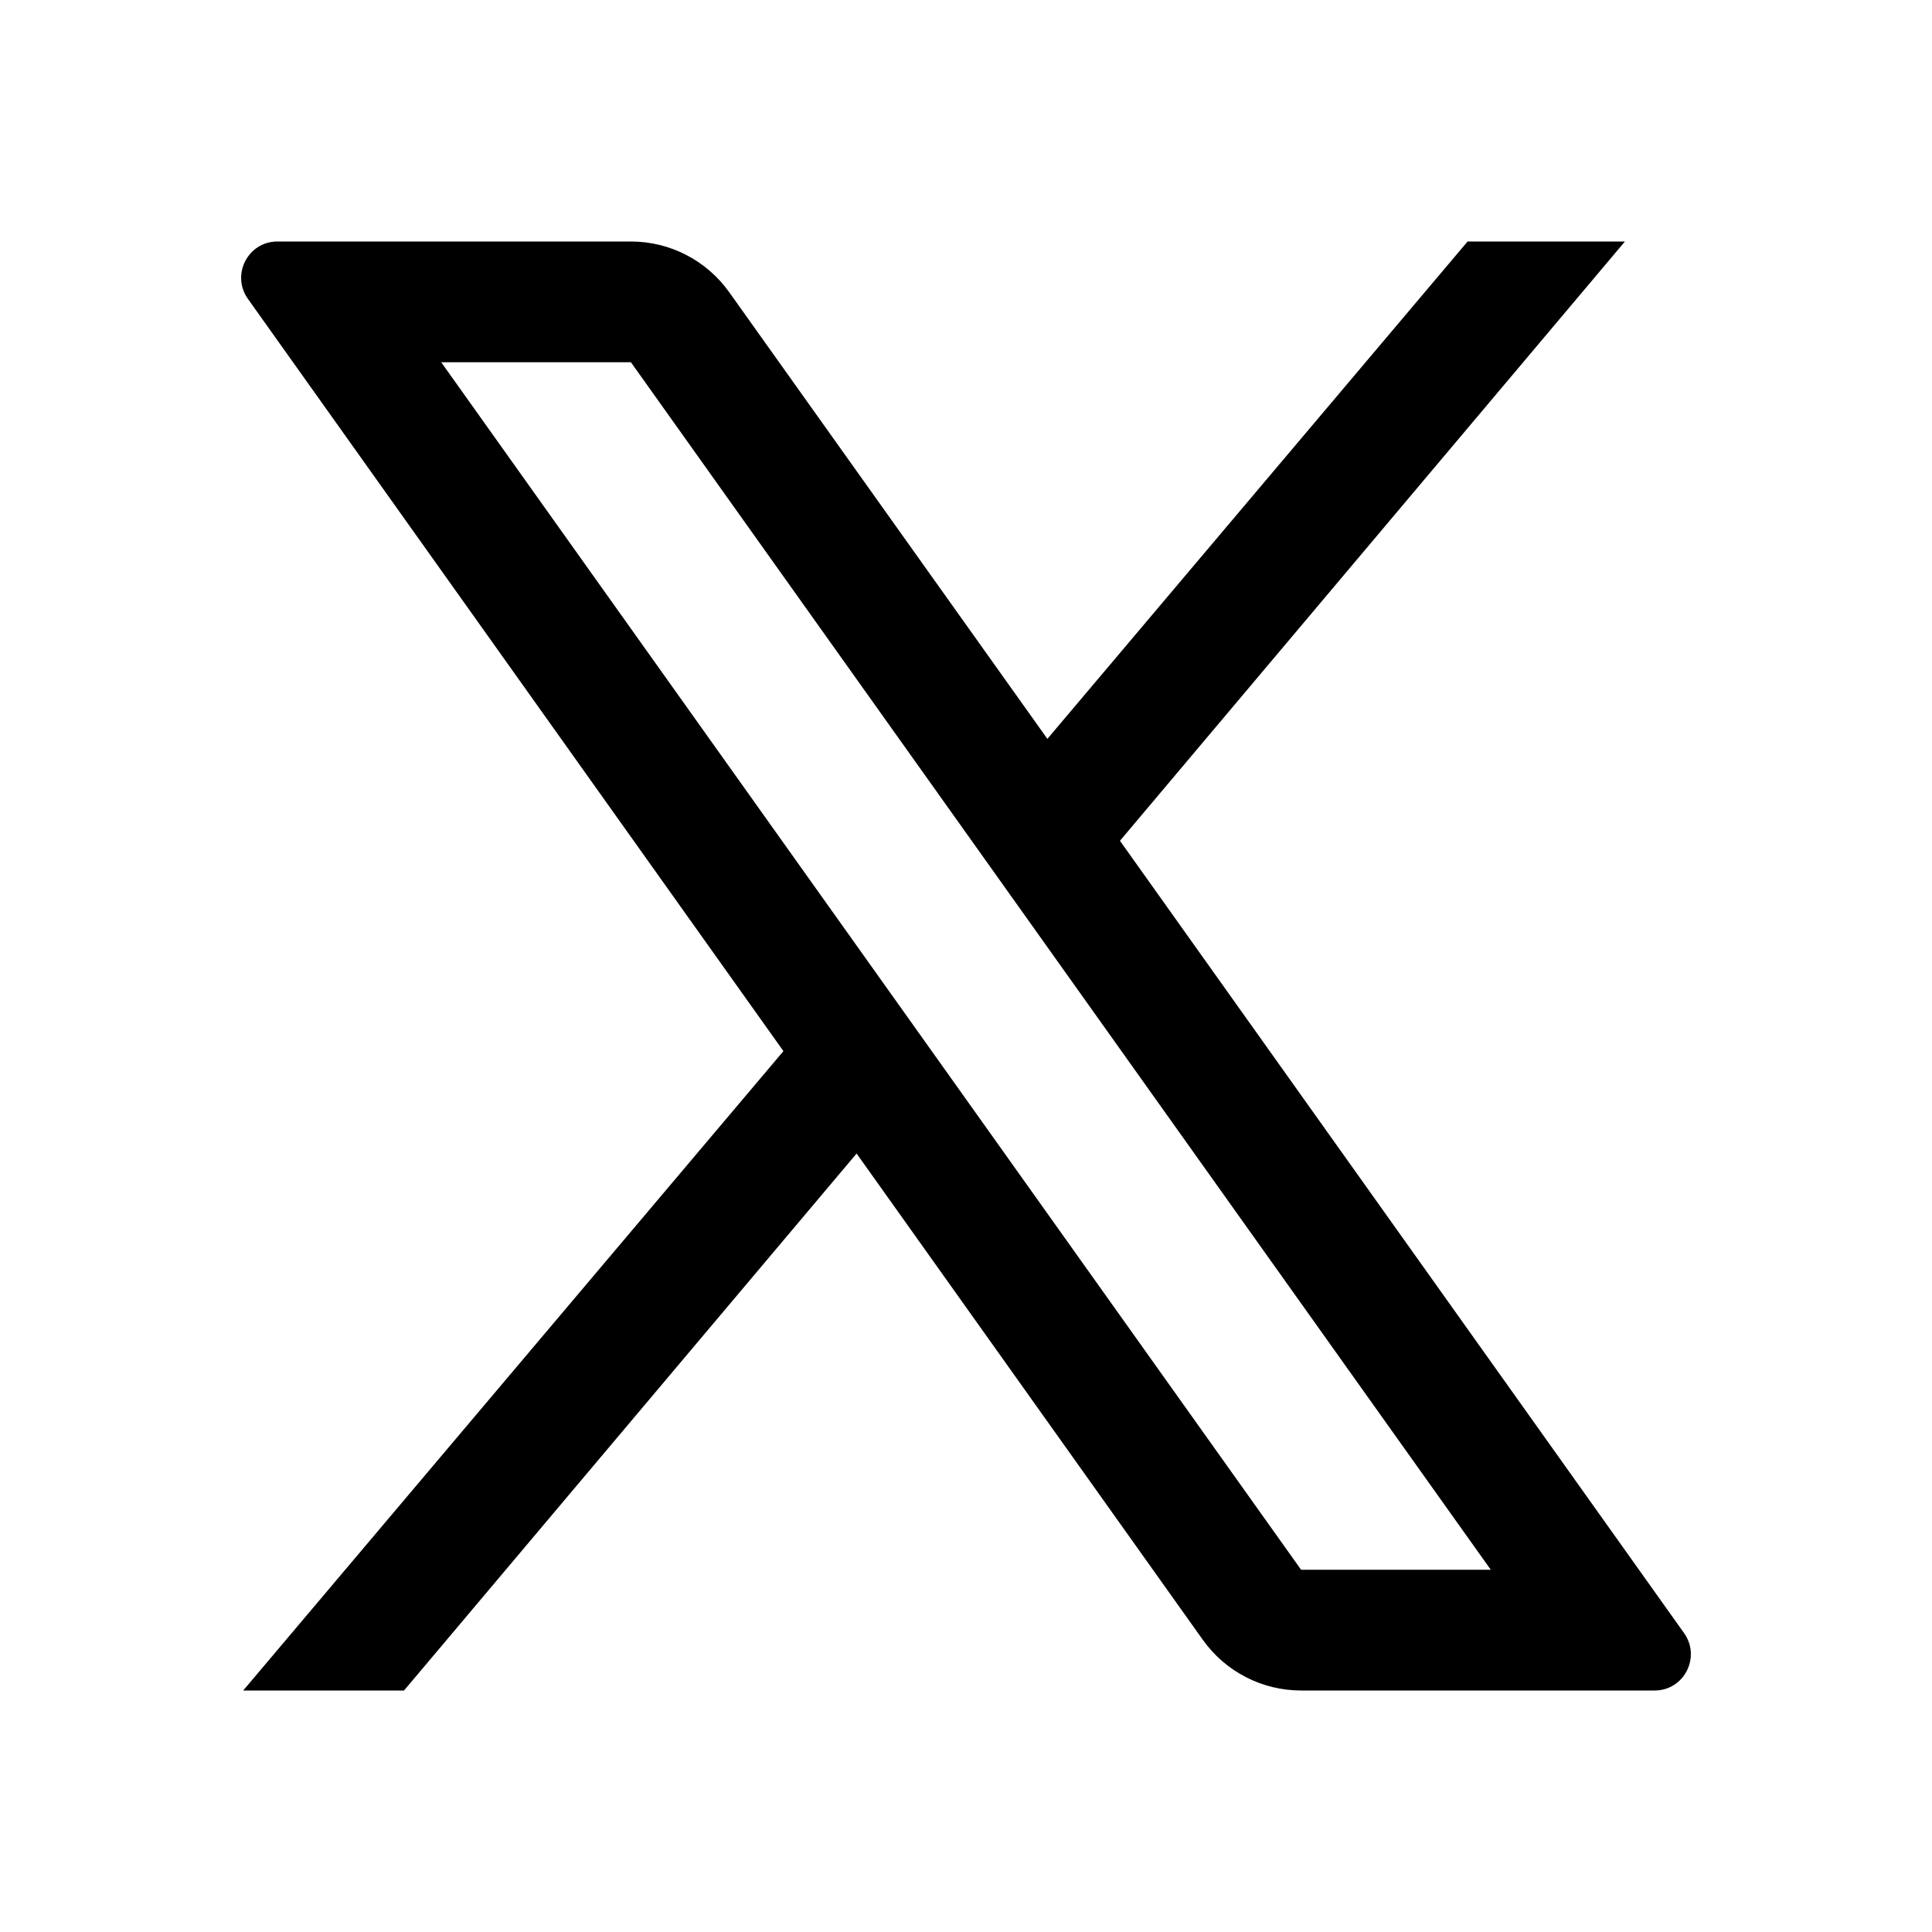
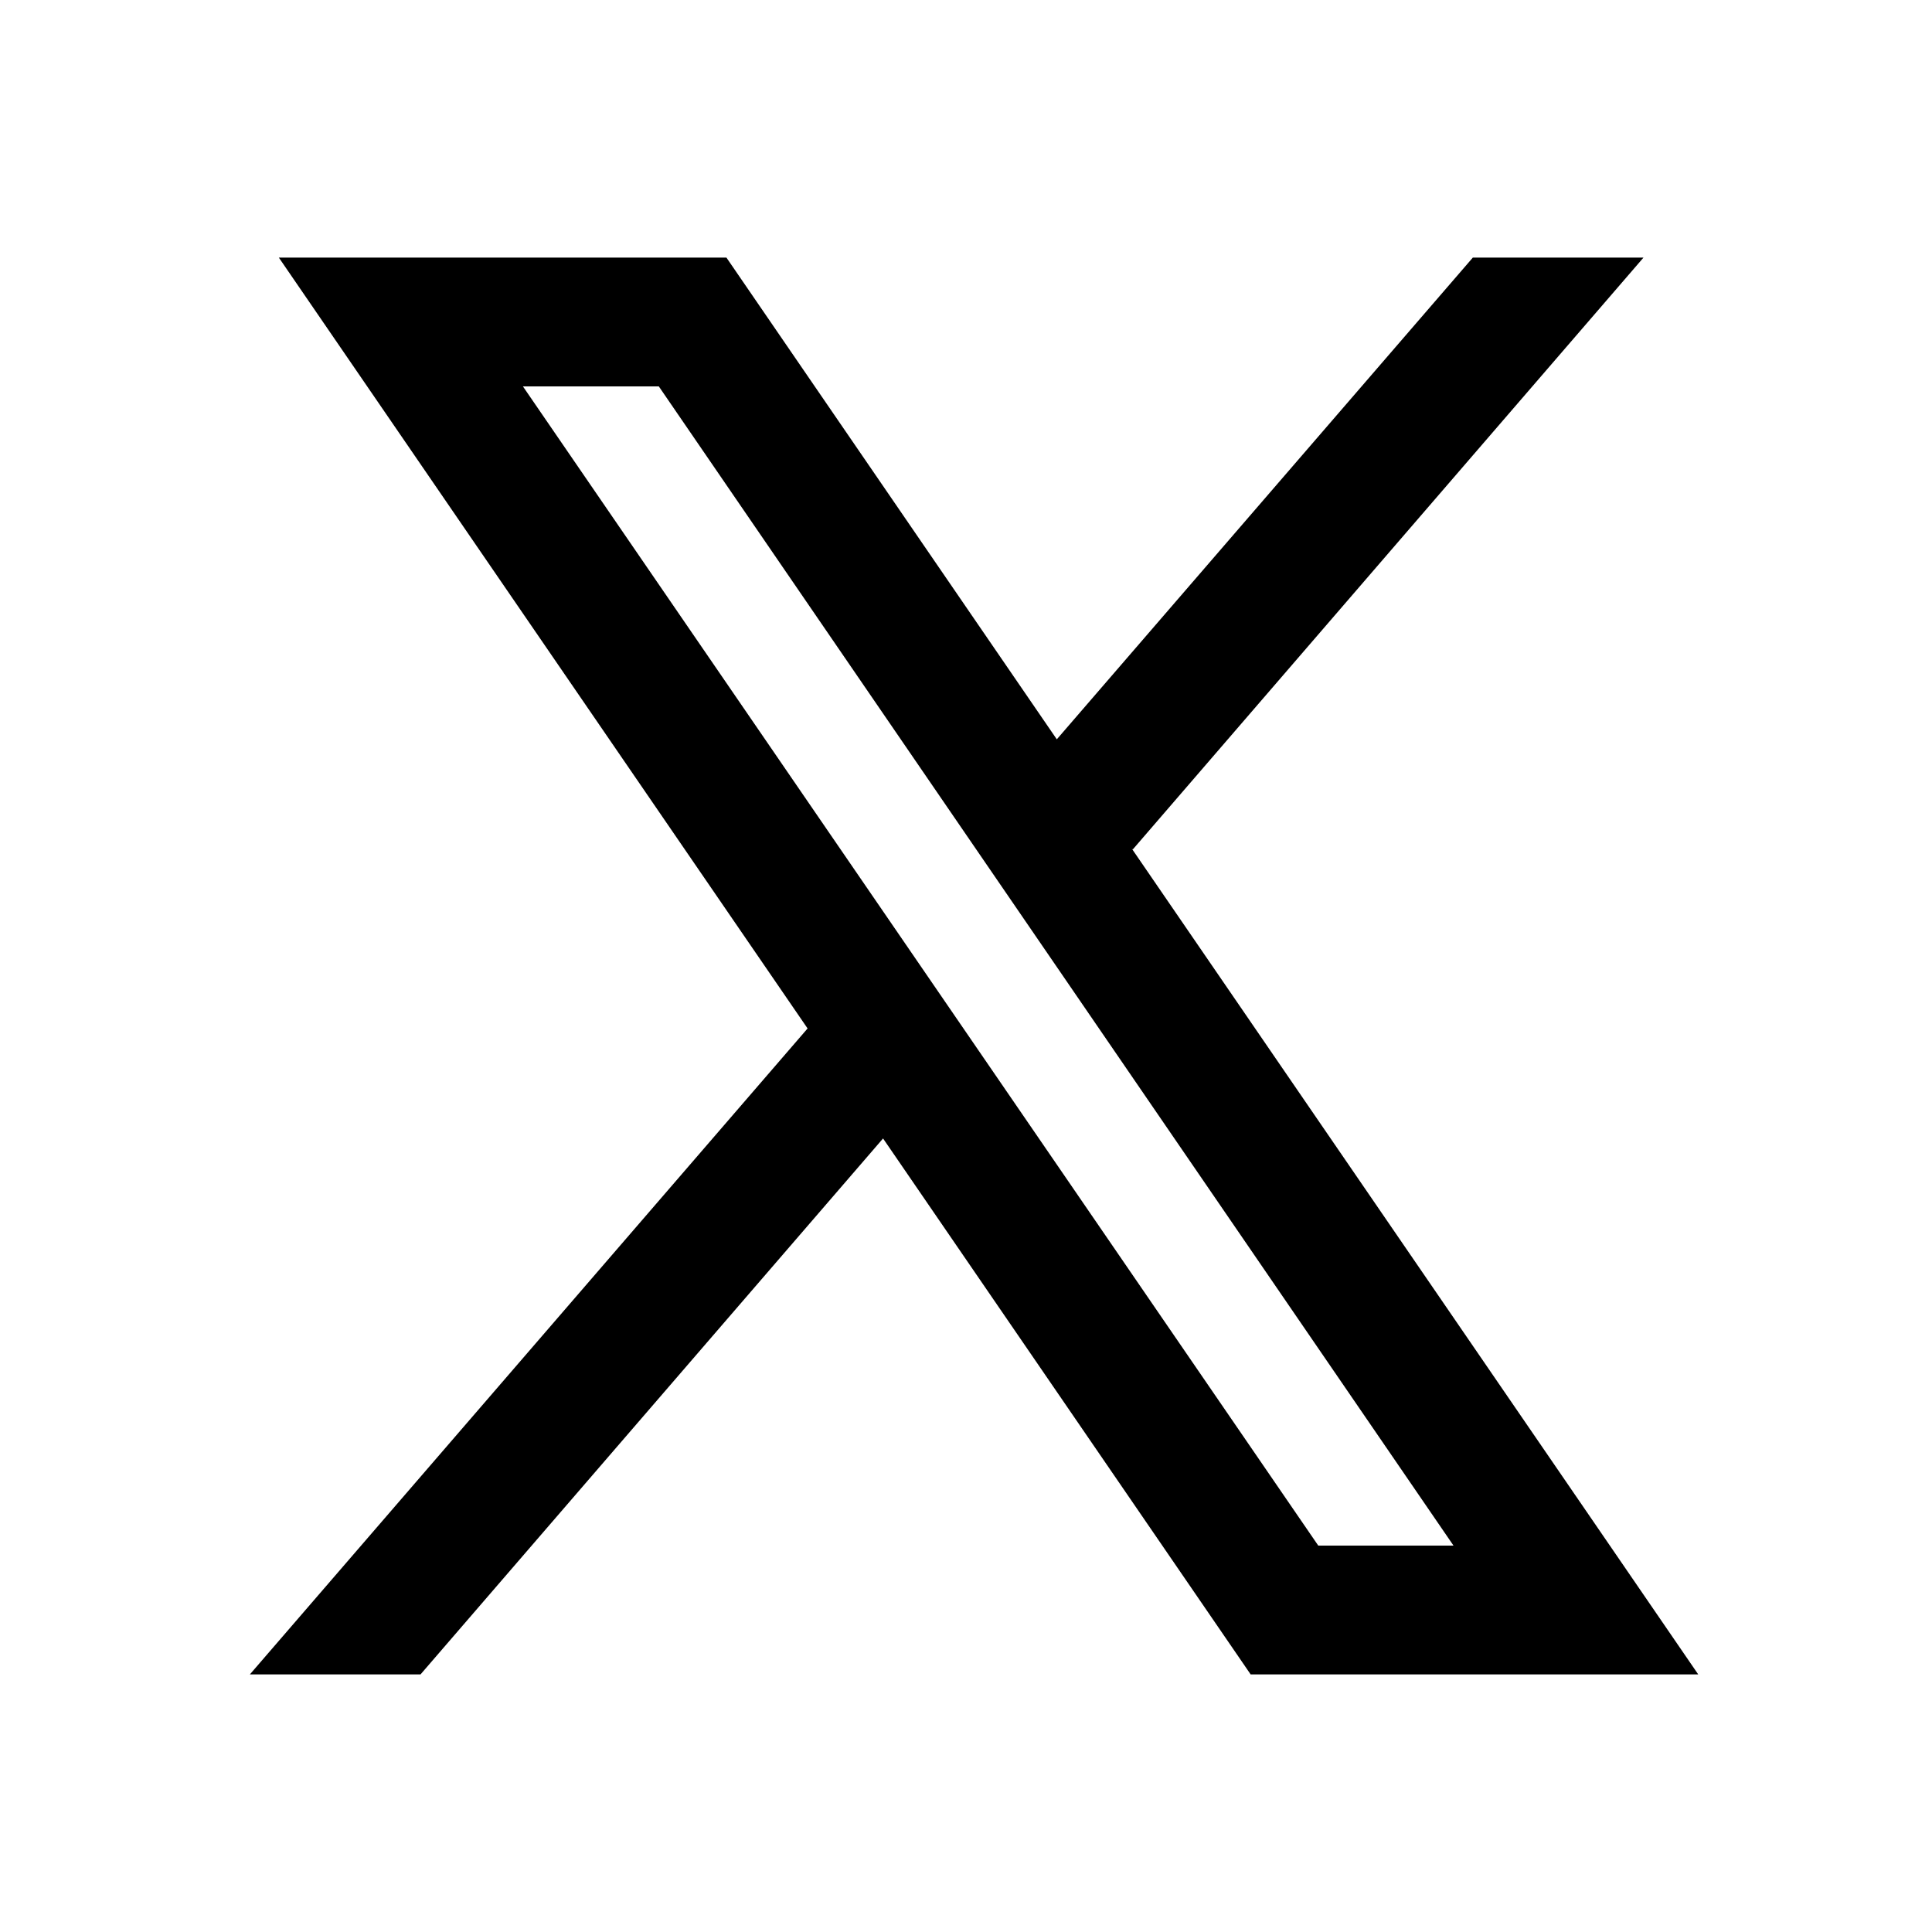
- <svg xmlns="http://www.w3.org/2000/svg" viewBox="0 0 16 16" width="128px" height="128px">
-   <path d="M 2.297 2 C 2.053 2 1.912 2.276 2.053 2.475 L 6.488 8.705 L 2.014 14 L 3.346 14 L 7.094 9.553 L 9.961 13.58 C 10.149 13.844 10.452 14 10.775 14 L 13.703 14 C 13.947 14 14.088 13.724 13.947 13.525 L 9.275 6.963 L 13.457 2 L 12.154 2 L 8.674 6.119 L 6.039 2.42 C 5.851 2.156 5.548 2 5.225 2 L 2.297 2 z M 3.654 3 L 5.225 3 L 12.346 13 L 10.775 13 L 3.654 3 z" />
+ <svg xmlns="http://www.w3.org/2000/svg" viewBox="0 0 30 30" width="240px" height="240px">
+   <path d="M26.37,26l-8.795-12.822l0.015,0.012L25.52,4h-2.65l-6.46,7.48L11.28,4H4.33l8.211,11.971L12.54,15.97L3.88,26h2.65 l7.182-8.322L19.42,26H26.37z M10.23,6l12.34,18h-2.1L8.12,6H10.23z" />
</svg>
